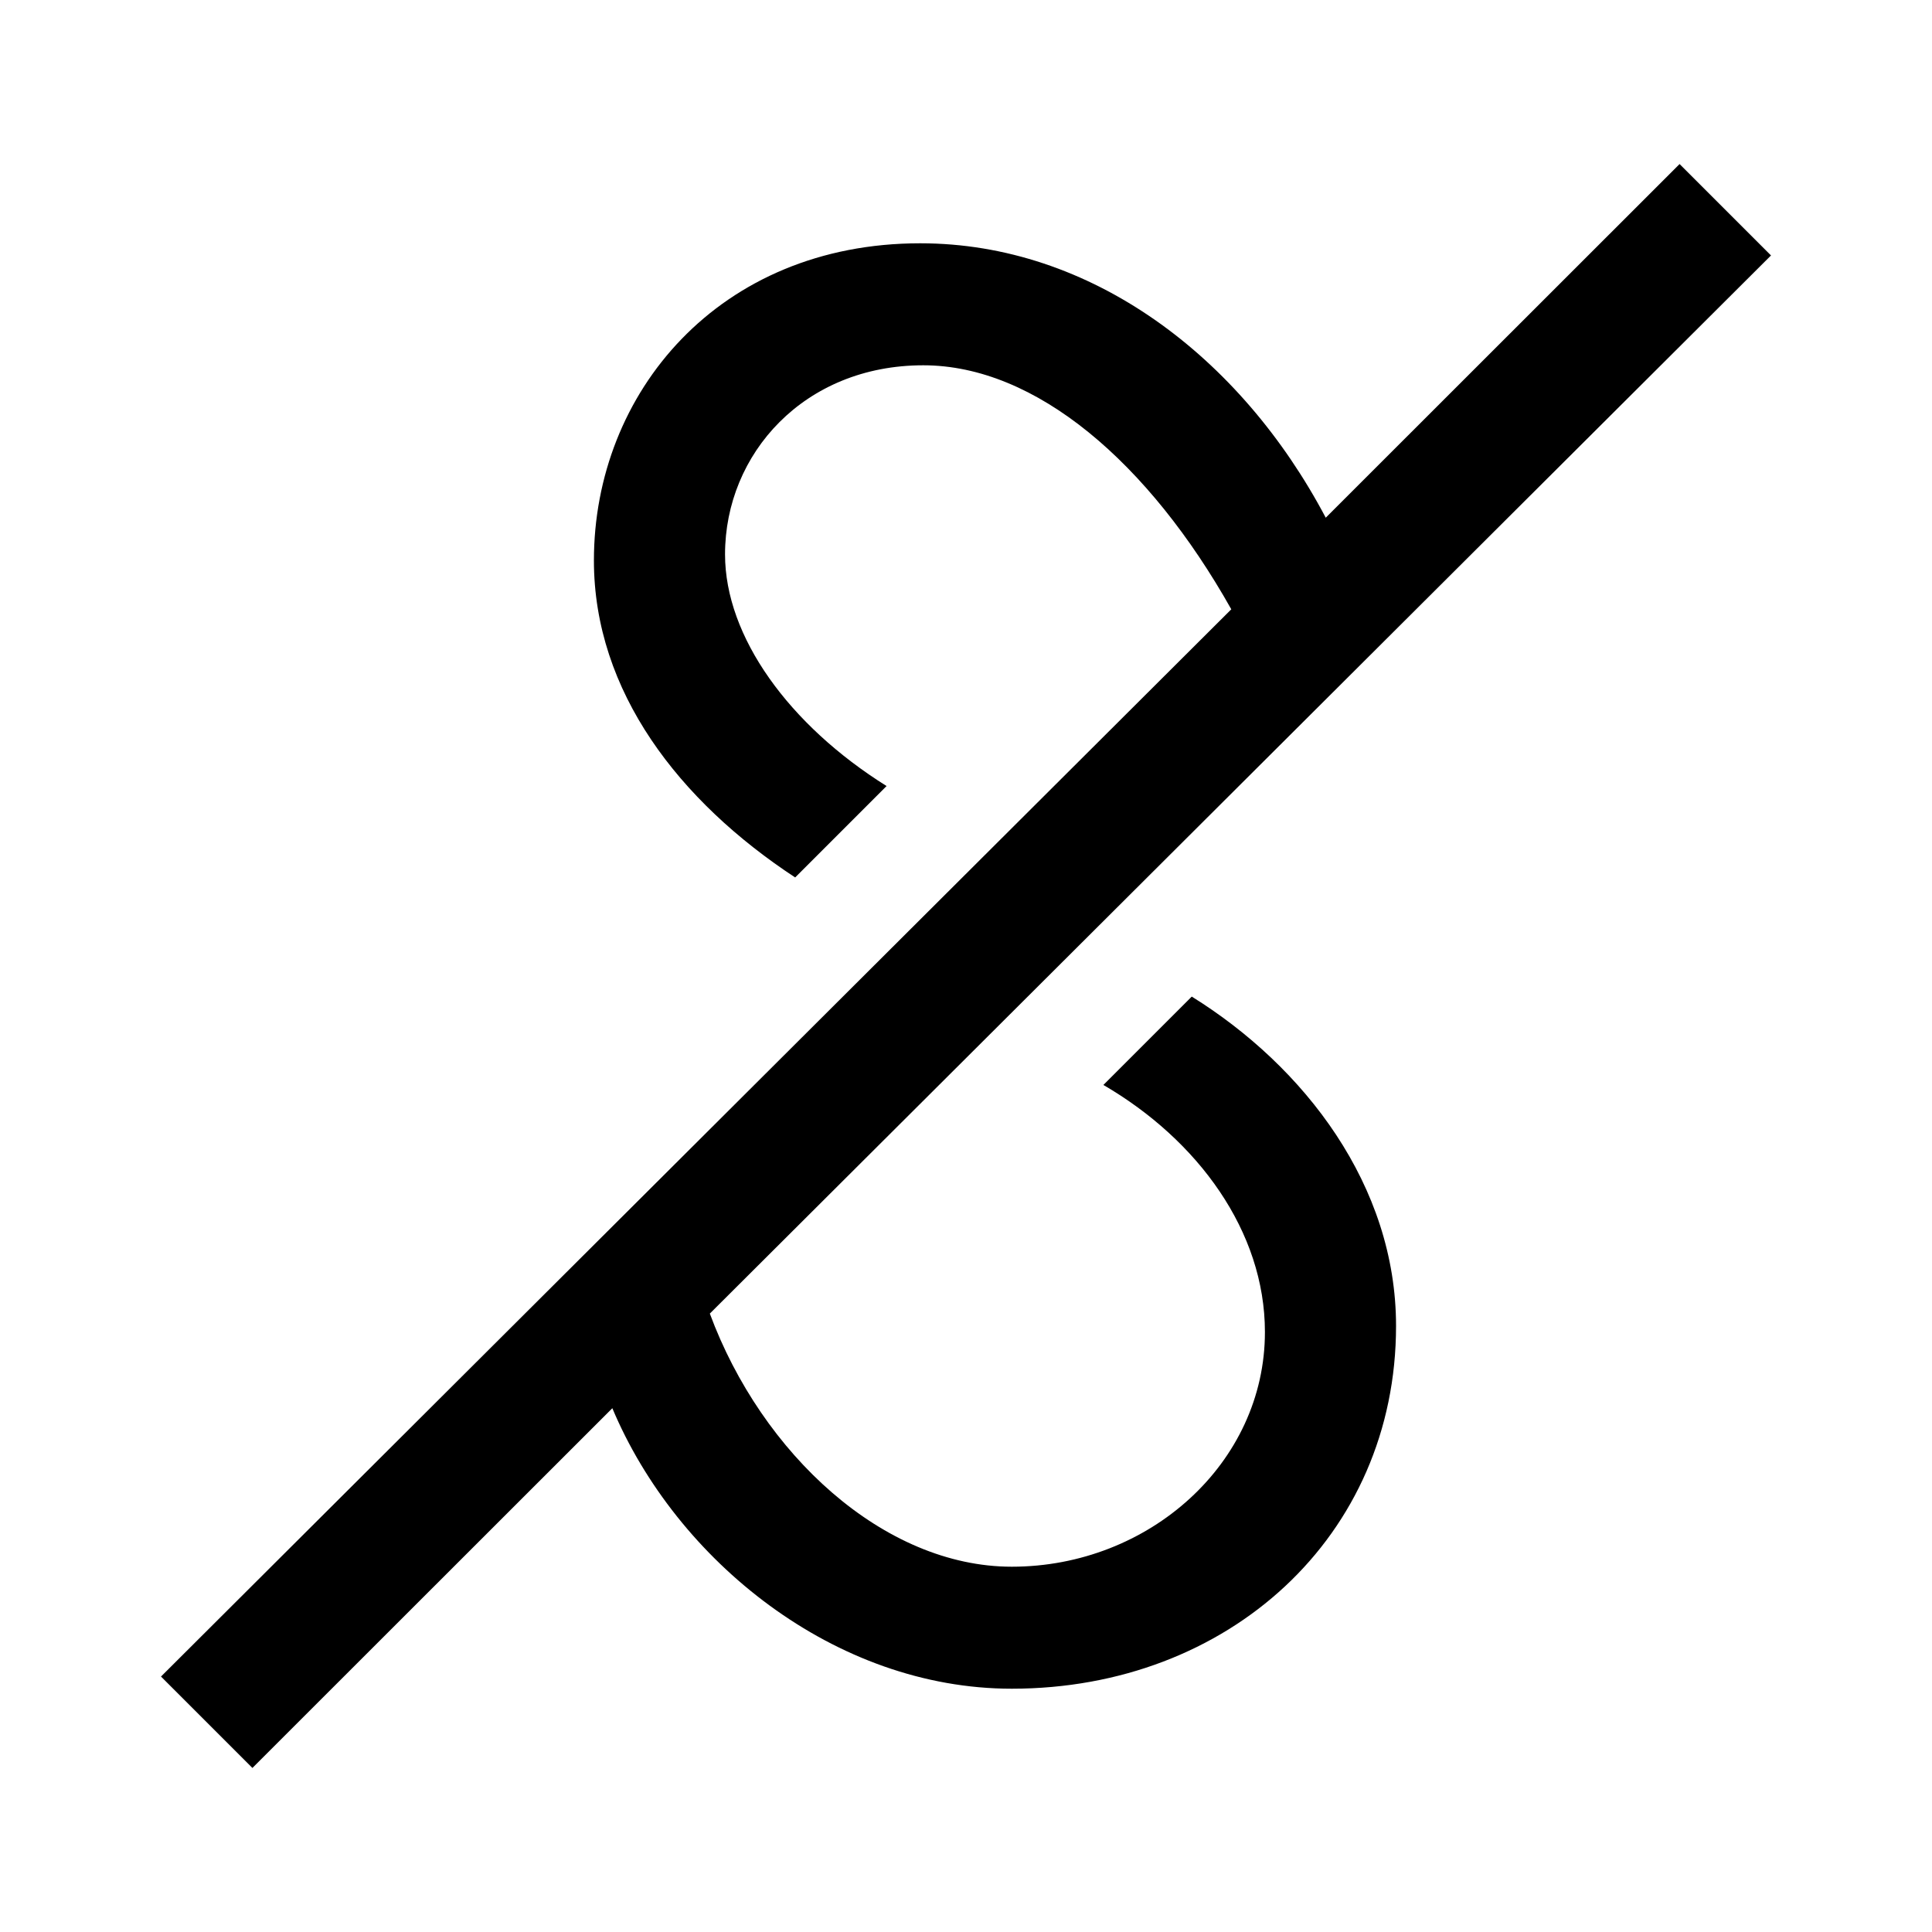
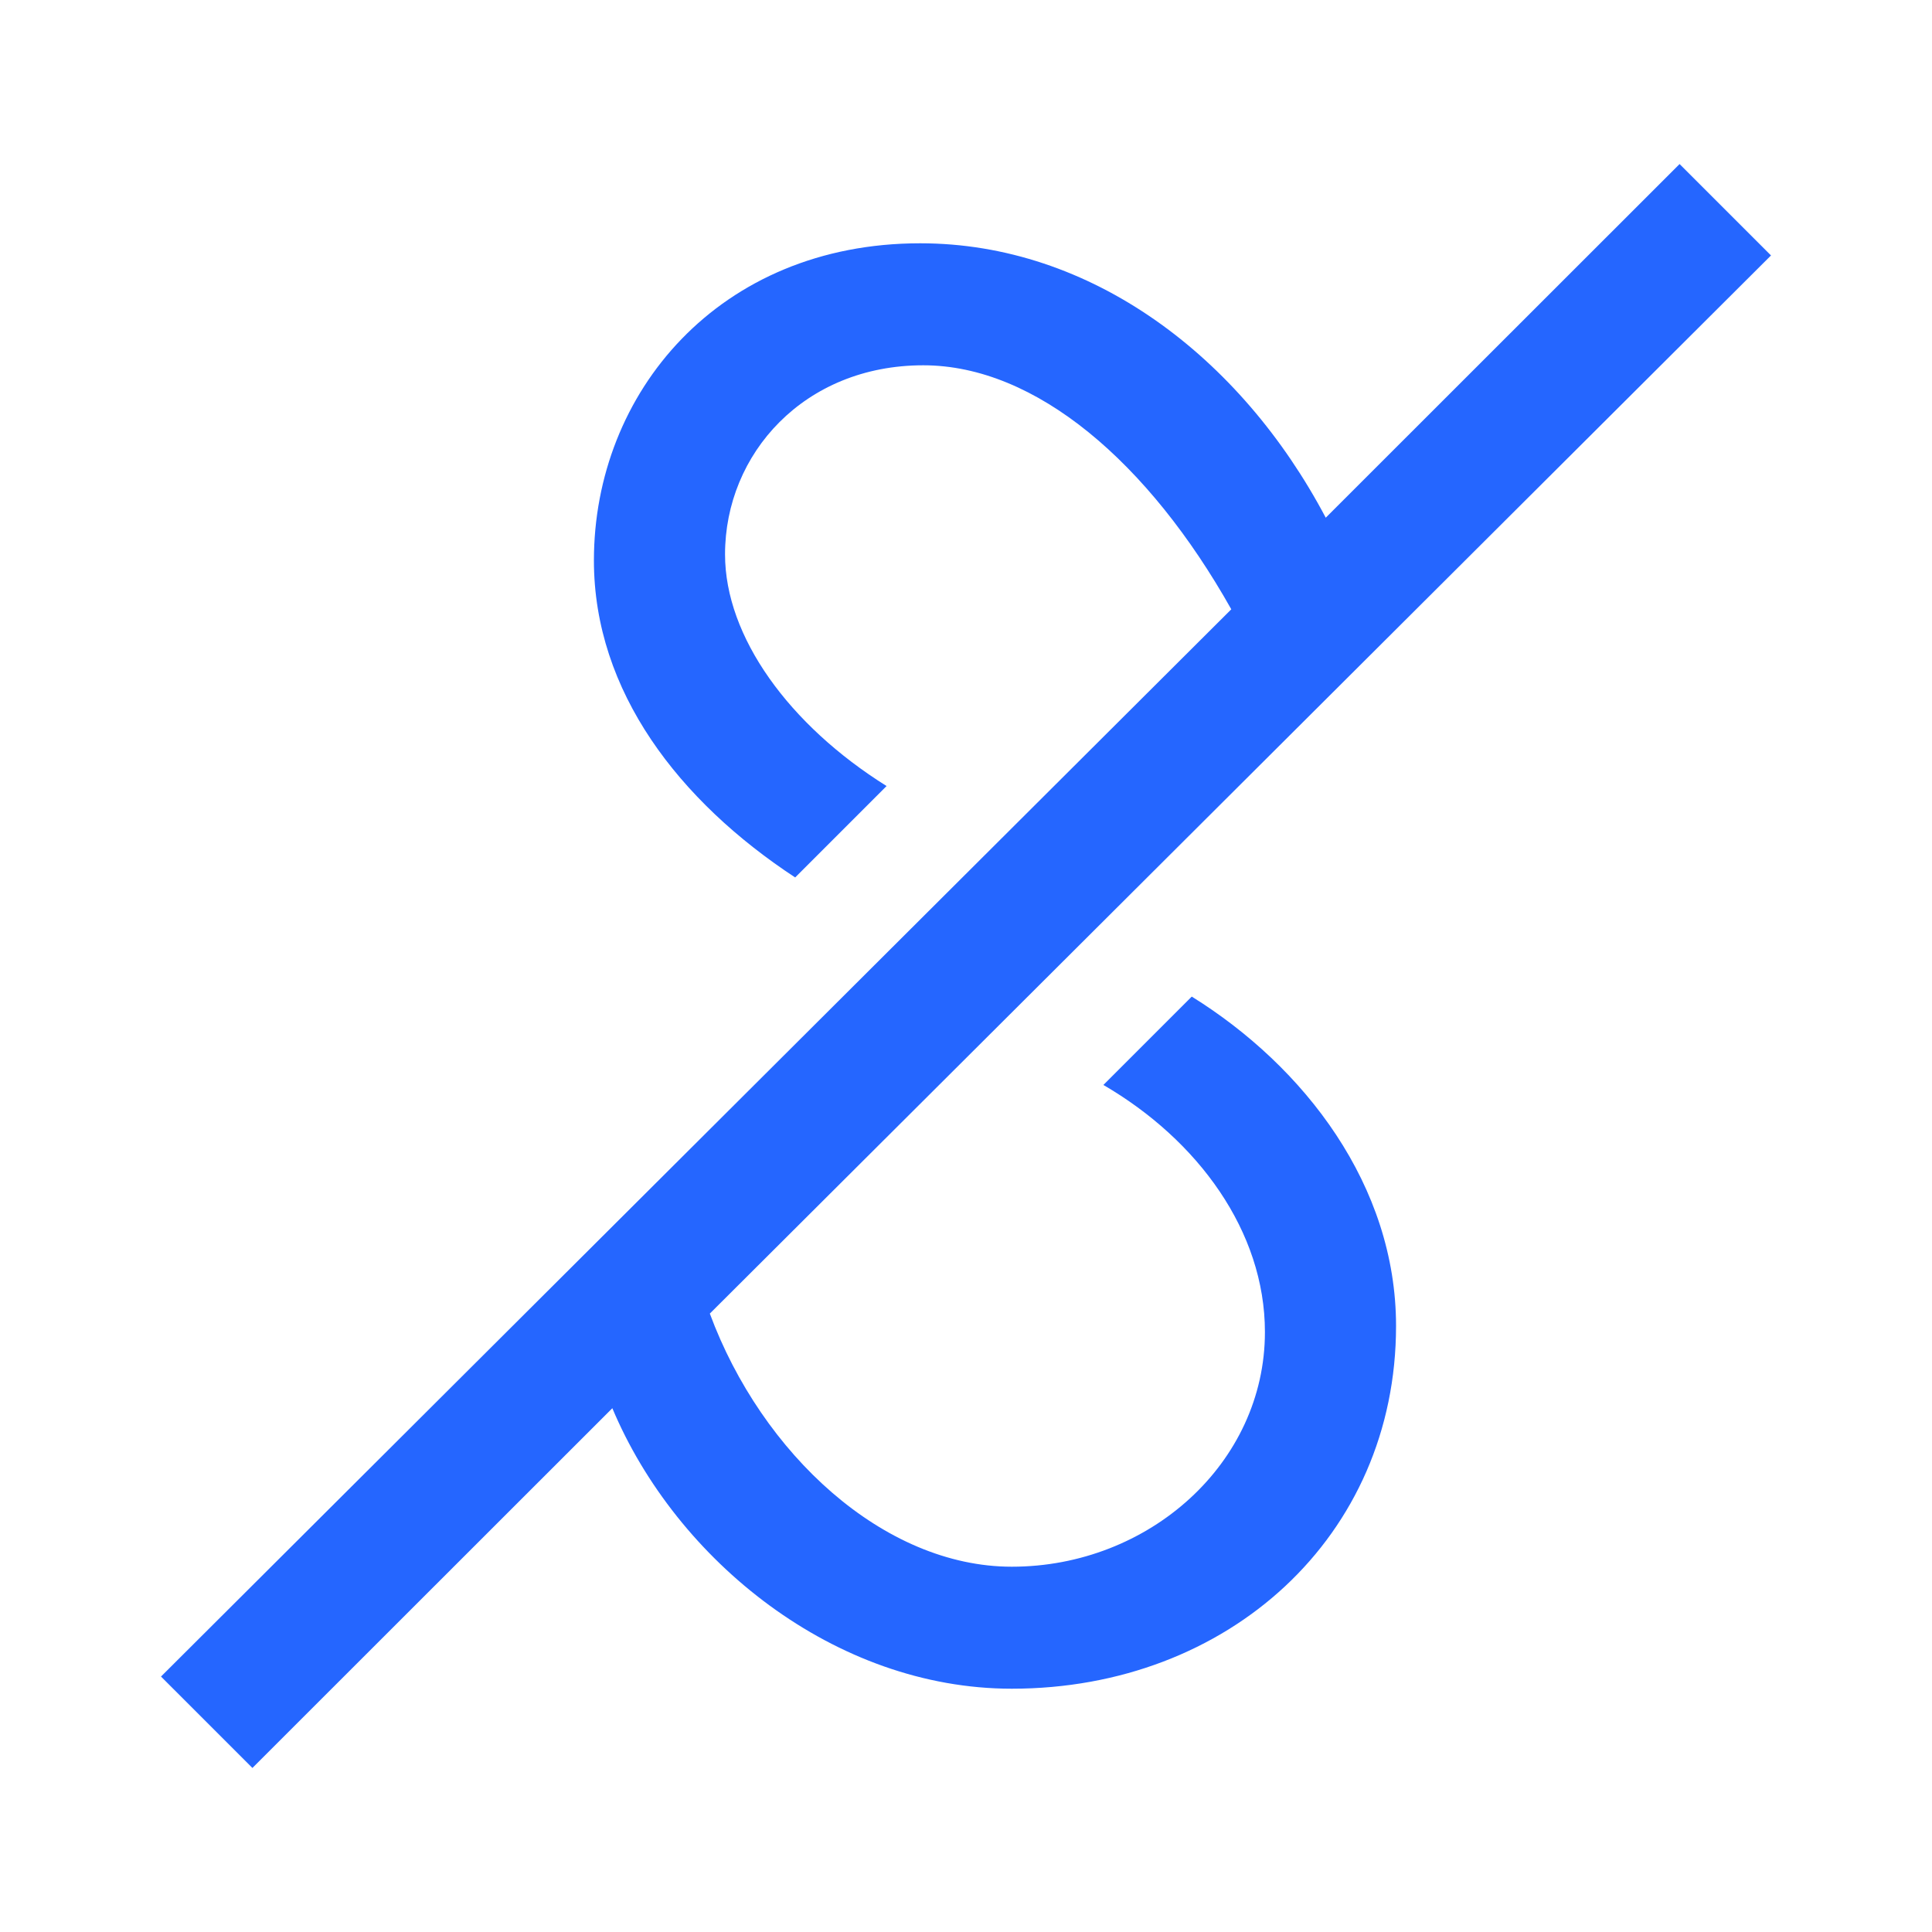
- <svg xmlns="http://www.w3.org/2000/svg" version="1.1" viewBox="0 0 1080 1080" xml:space="preserve">
+ <svg xmlns="http://www.w3.org/2000/svg" version="1.1" viewBox="0 0 1080 1080" xml:space="preserve" fill="#2566ff">
  <path d="M90,937.2l598.3-596.6c-46-81.8-109.1-136.4-172.2-136.4c-66.5,0-110.8,49.4-110.8,105.7   c0,46,35.8,95.4,90.3,129.5l-51.1,51.1C379.8,448,332,386.6,332,313.3c0-93.7,69.9-177.3,182.4-177.3c95.4,0,179,63.1,226.7,153.4   L938.9,91.7l51.1,51.1L396.8,734.3c29,78.4,97.2,141.5,168.8,141.5c76.7,0,141.5-57.9,141.5-131.2c0-56.3-37.5-107.4-90.3-138.1   l49.4-49.4c63.1,39.2,114.2,105.7,114.2,184.1c0,117.6-93.7,202.8-214.8,202.8c-98.9,0-187.5-71.6-223.3-156.8L141.1,988.3   L90,937.2z" />
</svg>
